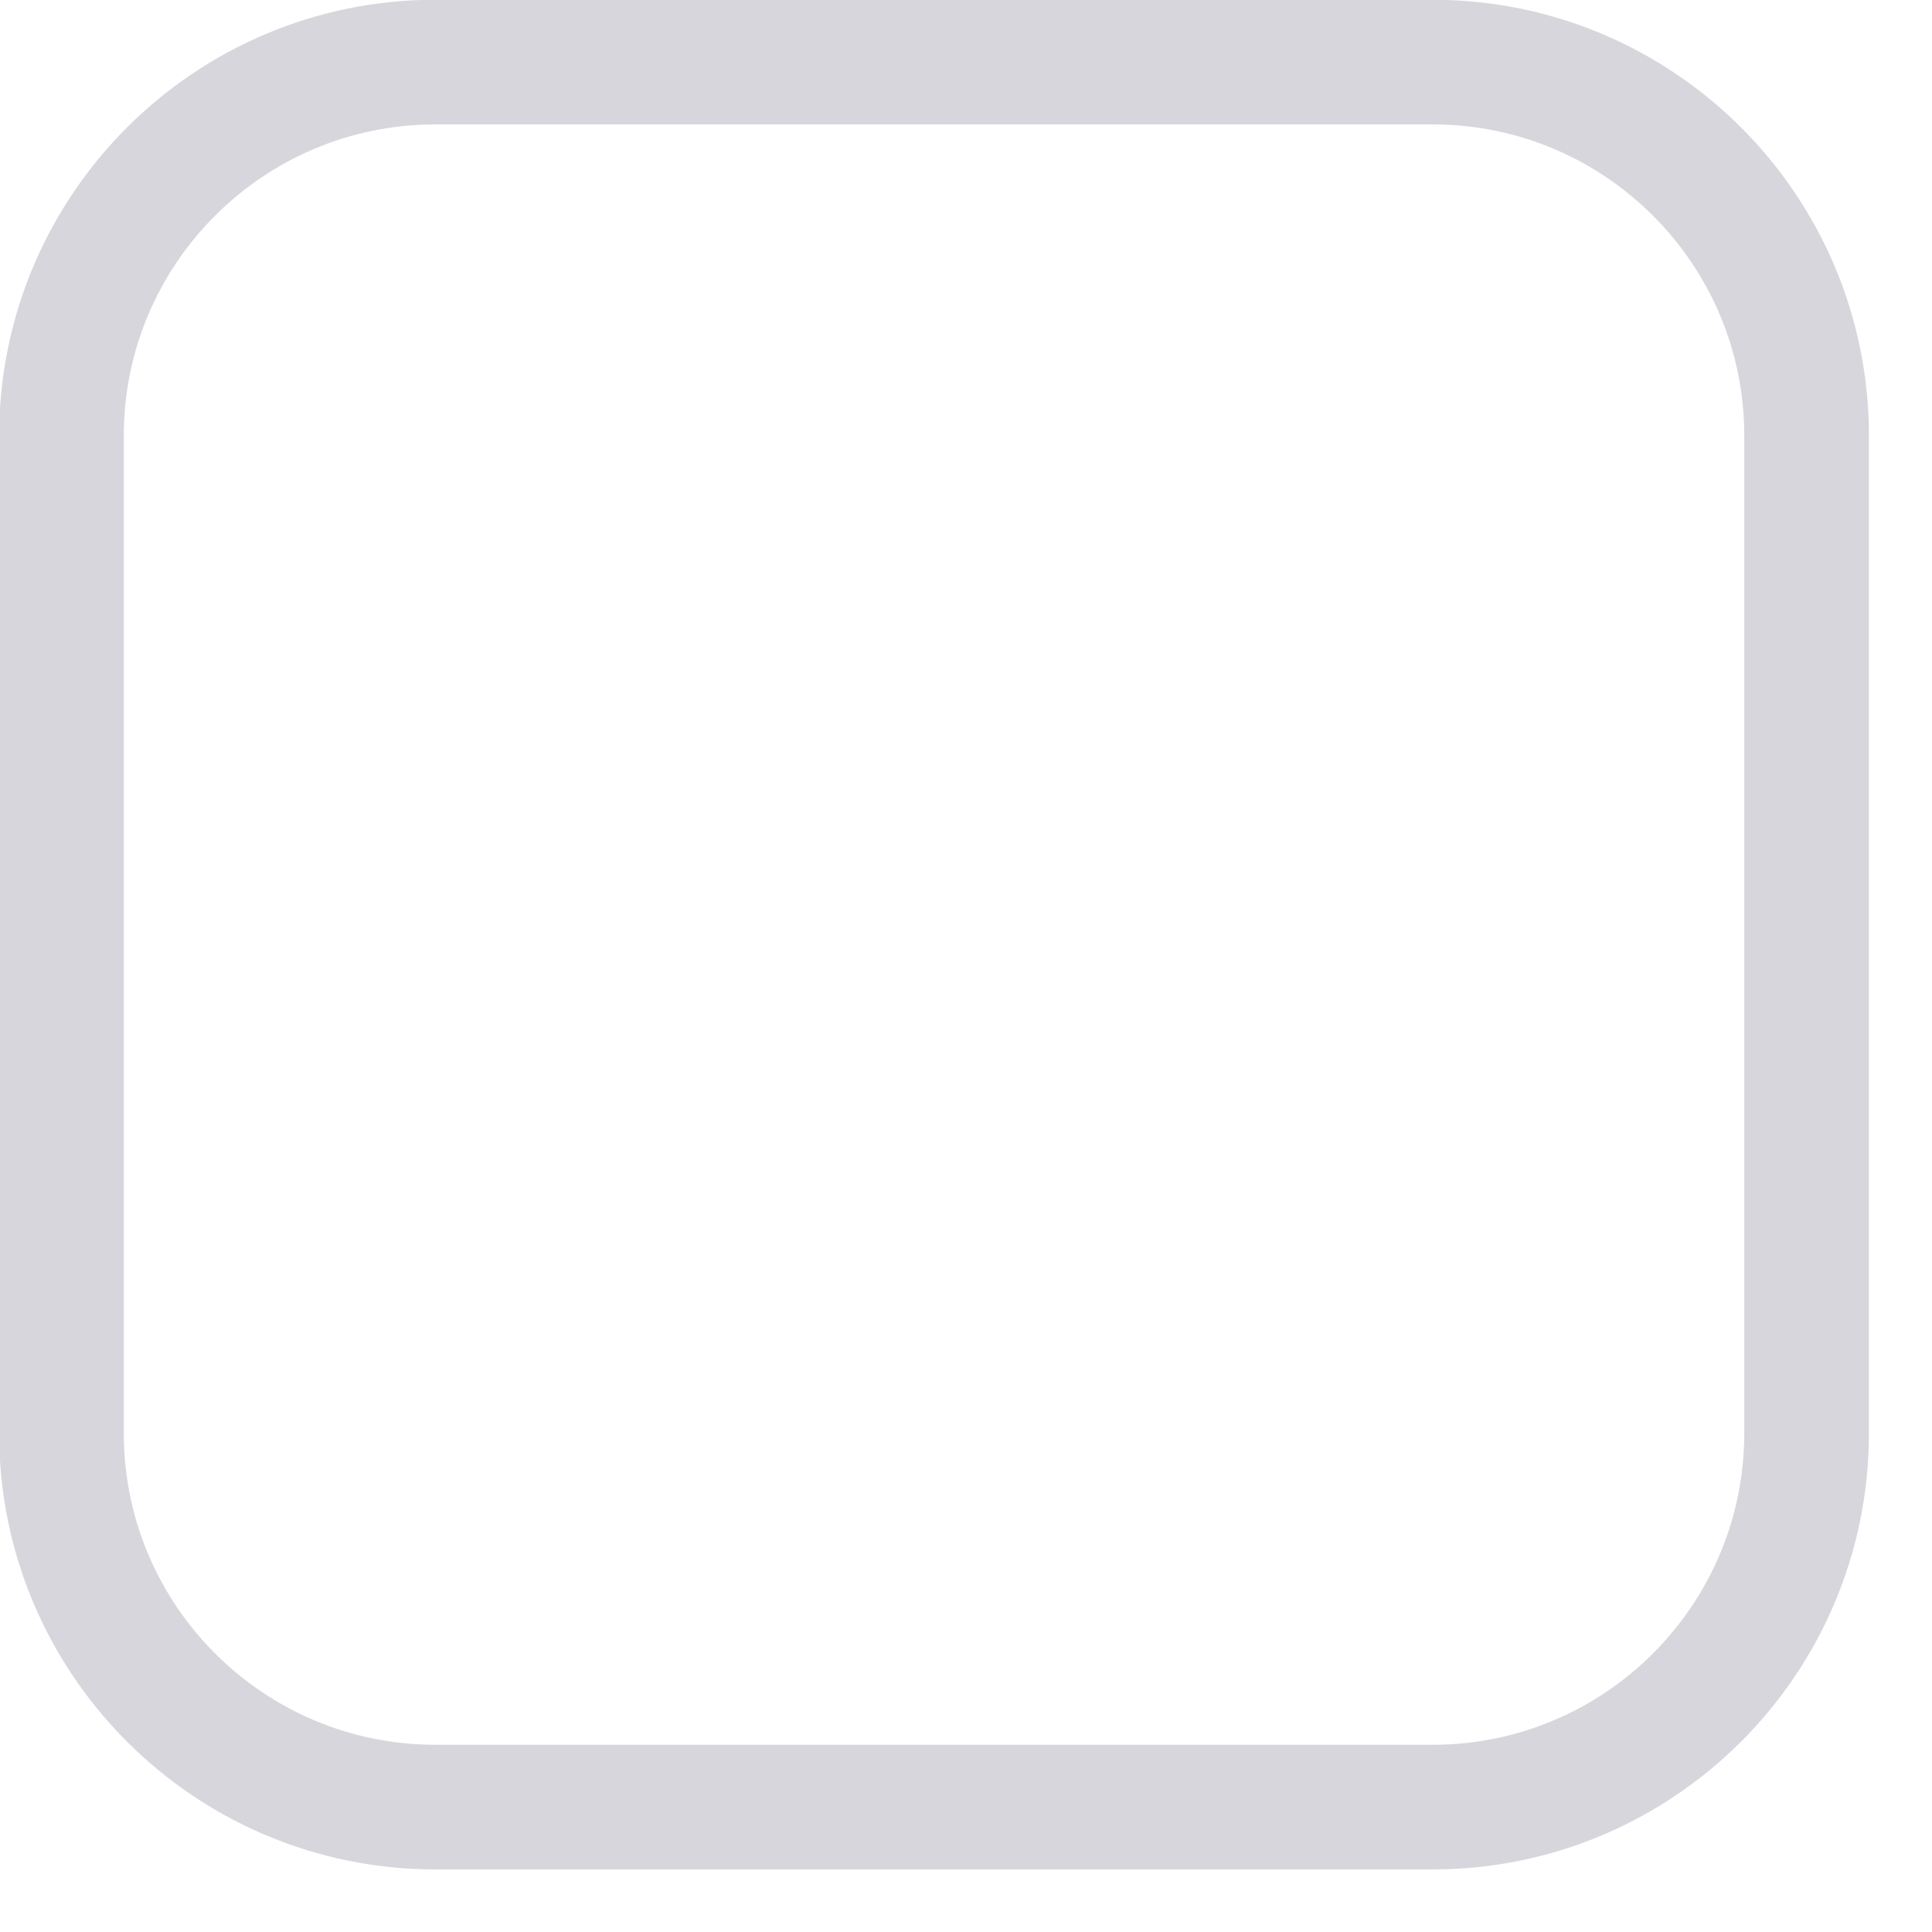
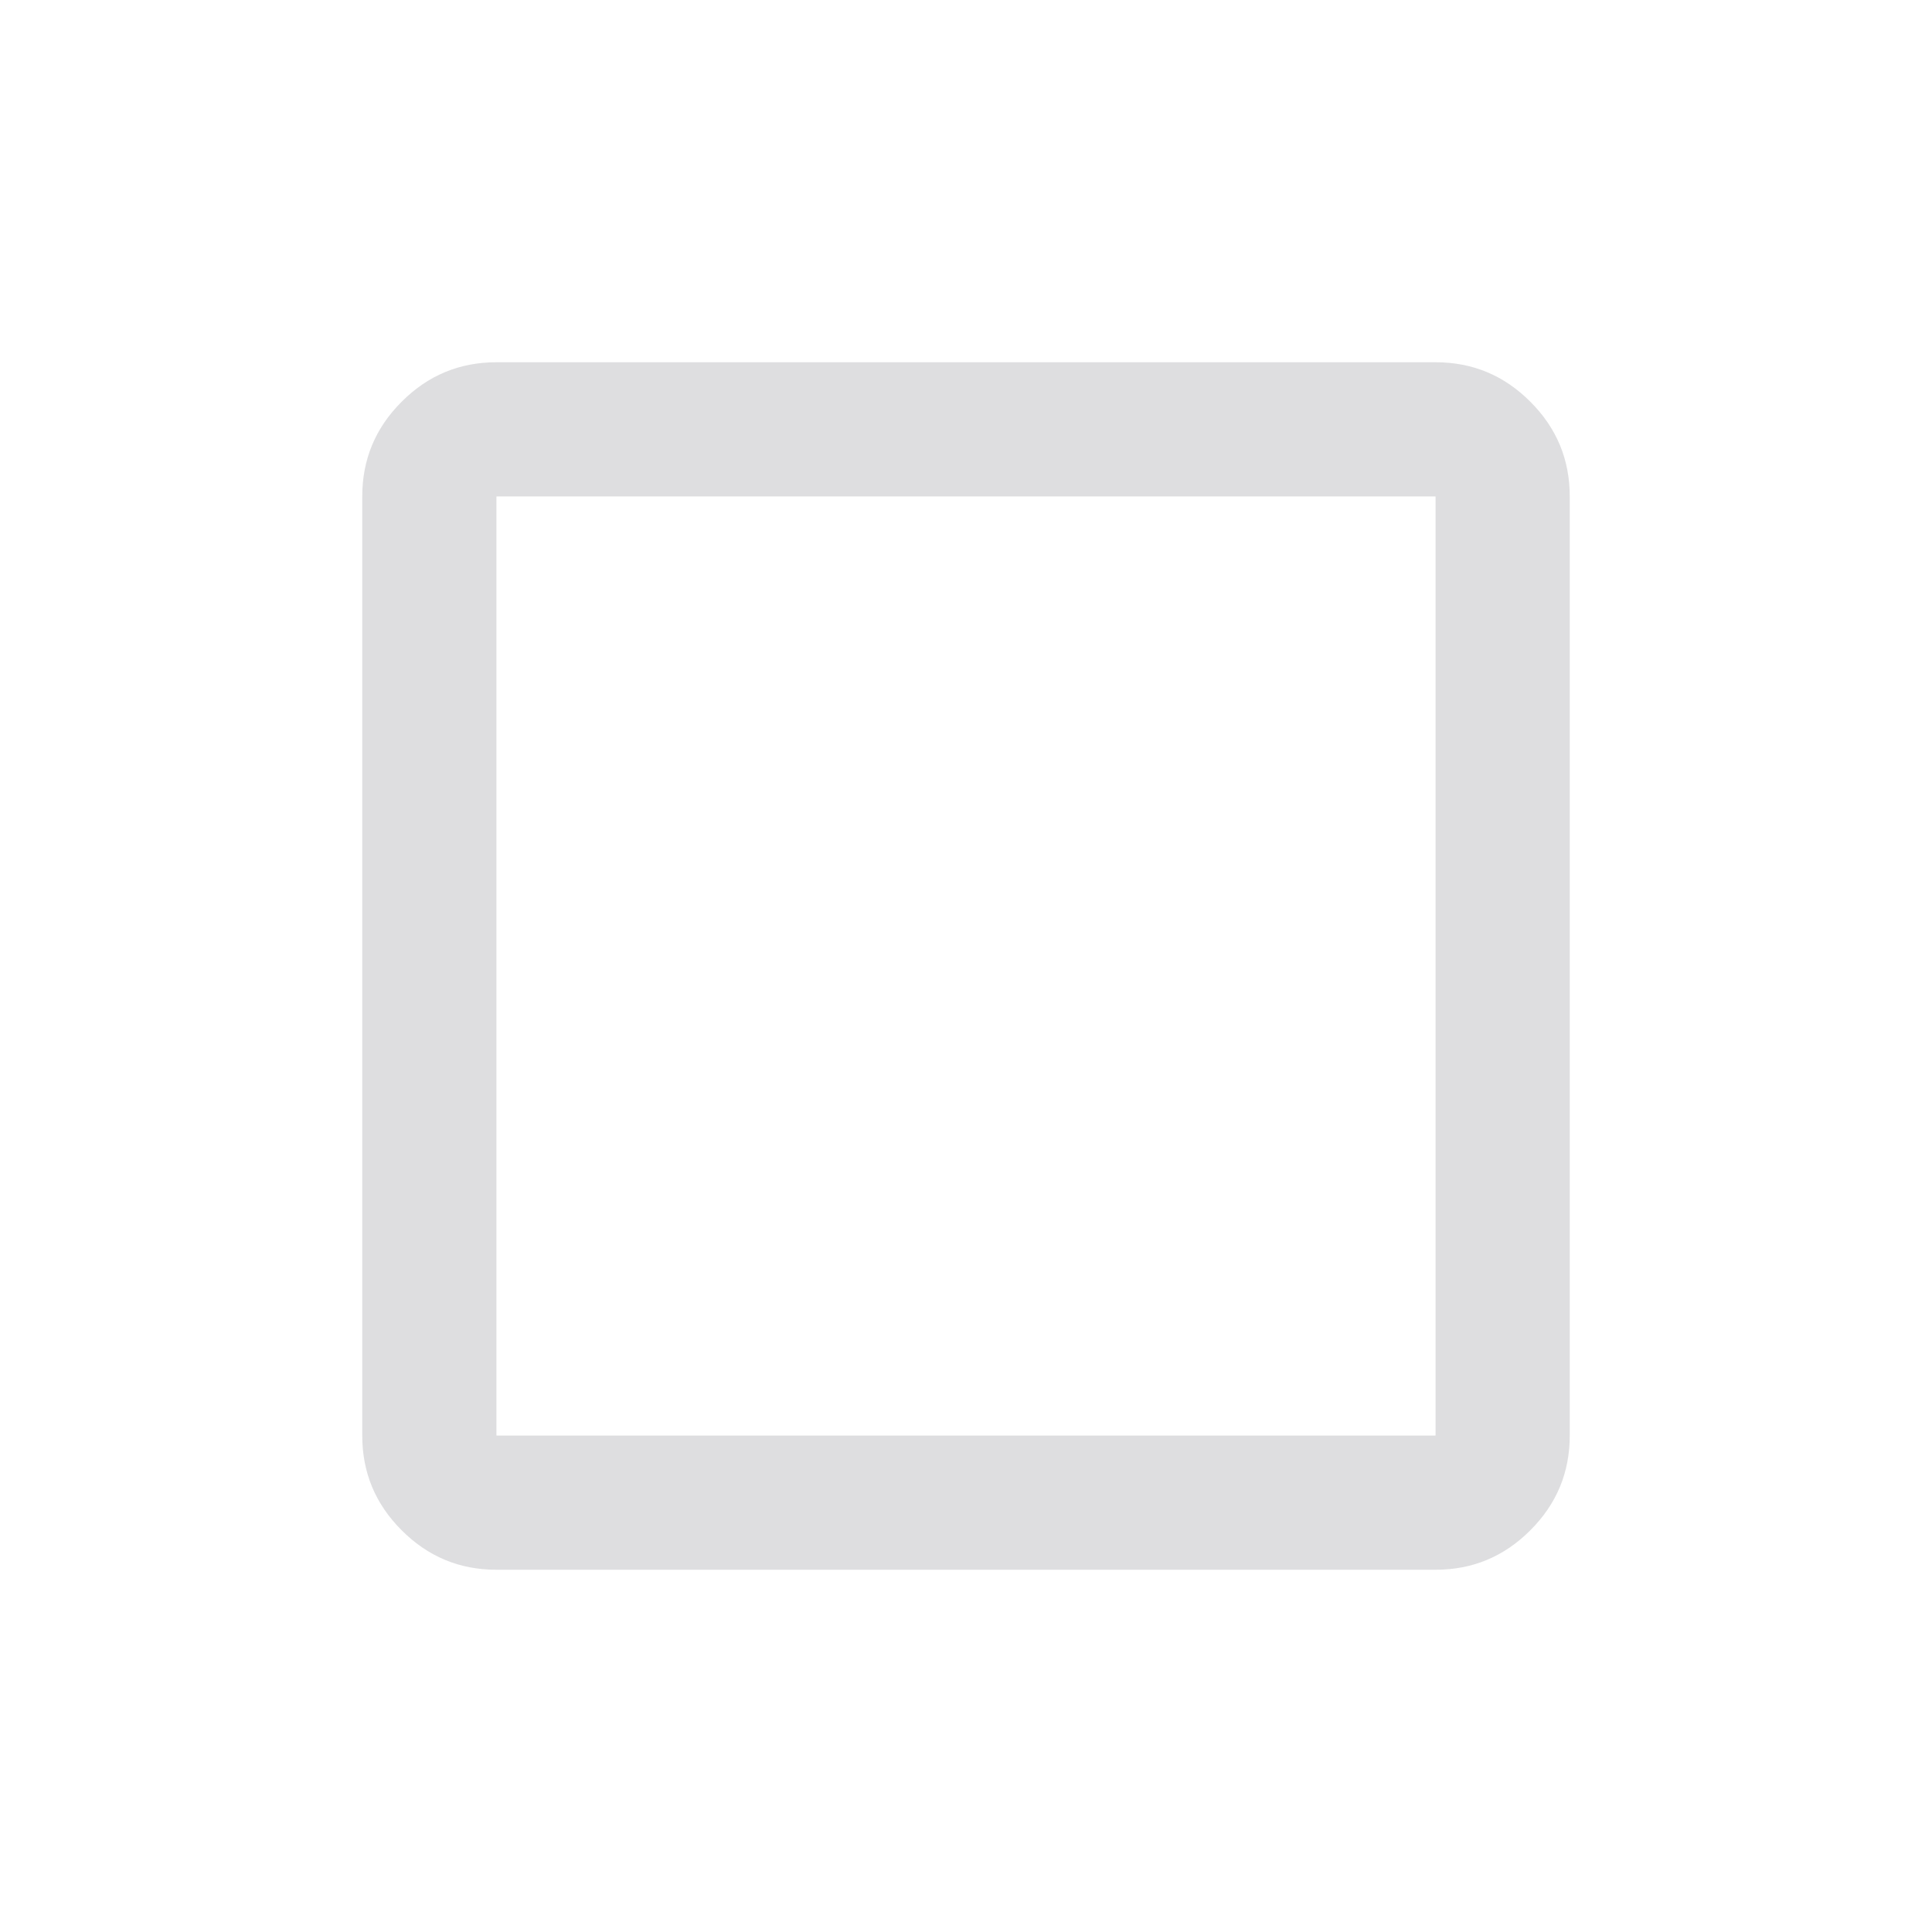
- <svg xmlns="http://www.w3.org/2000/svg" width="15.5px" height="15.5px">
-   <path fill-rule="evenodd" stroke="rgb(214, 214, 220)" stroke-width="1px" stroke-linecap="butt" stroke-linejoin="miter" fill="none" d="M3.494,0.498 L11.493,0.498 C13.150,0.498 14.494,1.841 14.494,3.497 L14.494,11.498 C14.494,13.154 13.150,14.498 11.493,14.498 L3.494,14.498 C1.837,14.498 0.493,13.154 0.493,11.498 L0.493,3.497 C0.493,1.841 1.837,0.498 3.494,0.498 Z" />
+ <svg xmlns="http://www.w3.org/2000/svg" width="24" height="24" viewBox="0 0 24 24" fill="none">
+   <g id="å¤éæ¡-æªéä¸­">
+     <path id="Vector" d="M6.167 19.5C5.708 19.5 5.316 19.337 4.99 19.01C4.663 18.684 4.5 18.292 4.5 17.833V6.167C4.5 5.708 4.663 5.316 4.99 4.99C5.316 4.663 5.708 4.5 6.167 4.5H17.833C18.292 4.5 18.684 4.663 19.01 4.99C19.337 5.316 19.5 5.708 19.5 6.167V17.833C19.5 18.292 19.337 18.684 19.01 19.01C18.684 19.337 18.292 19.5 17.833 19.5H6.167ZM6.167 17.833H17.833V6.167H6.167V17.833Z" fill="#AEAEB2" fill-opacity="0.4" />
+   </g>
</svg>
